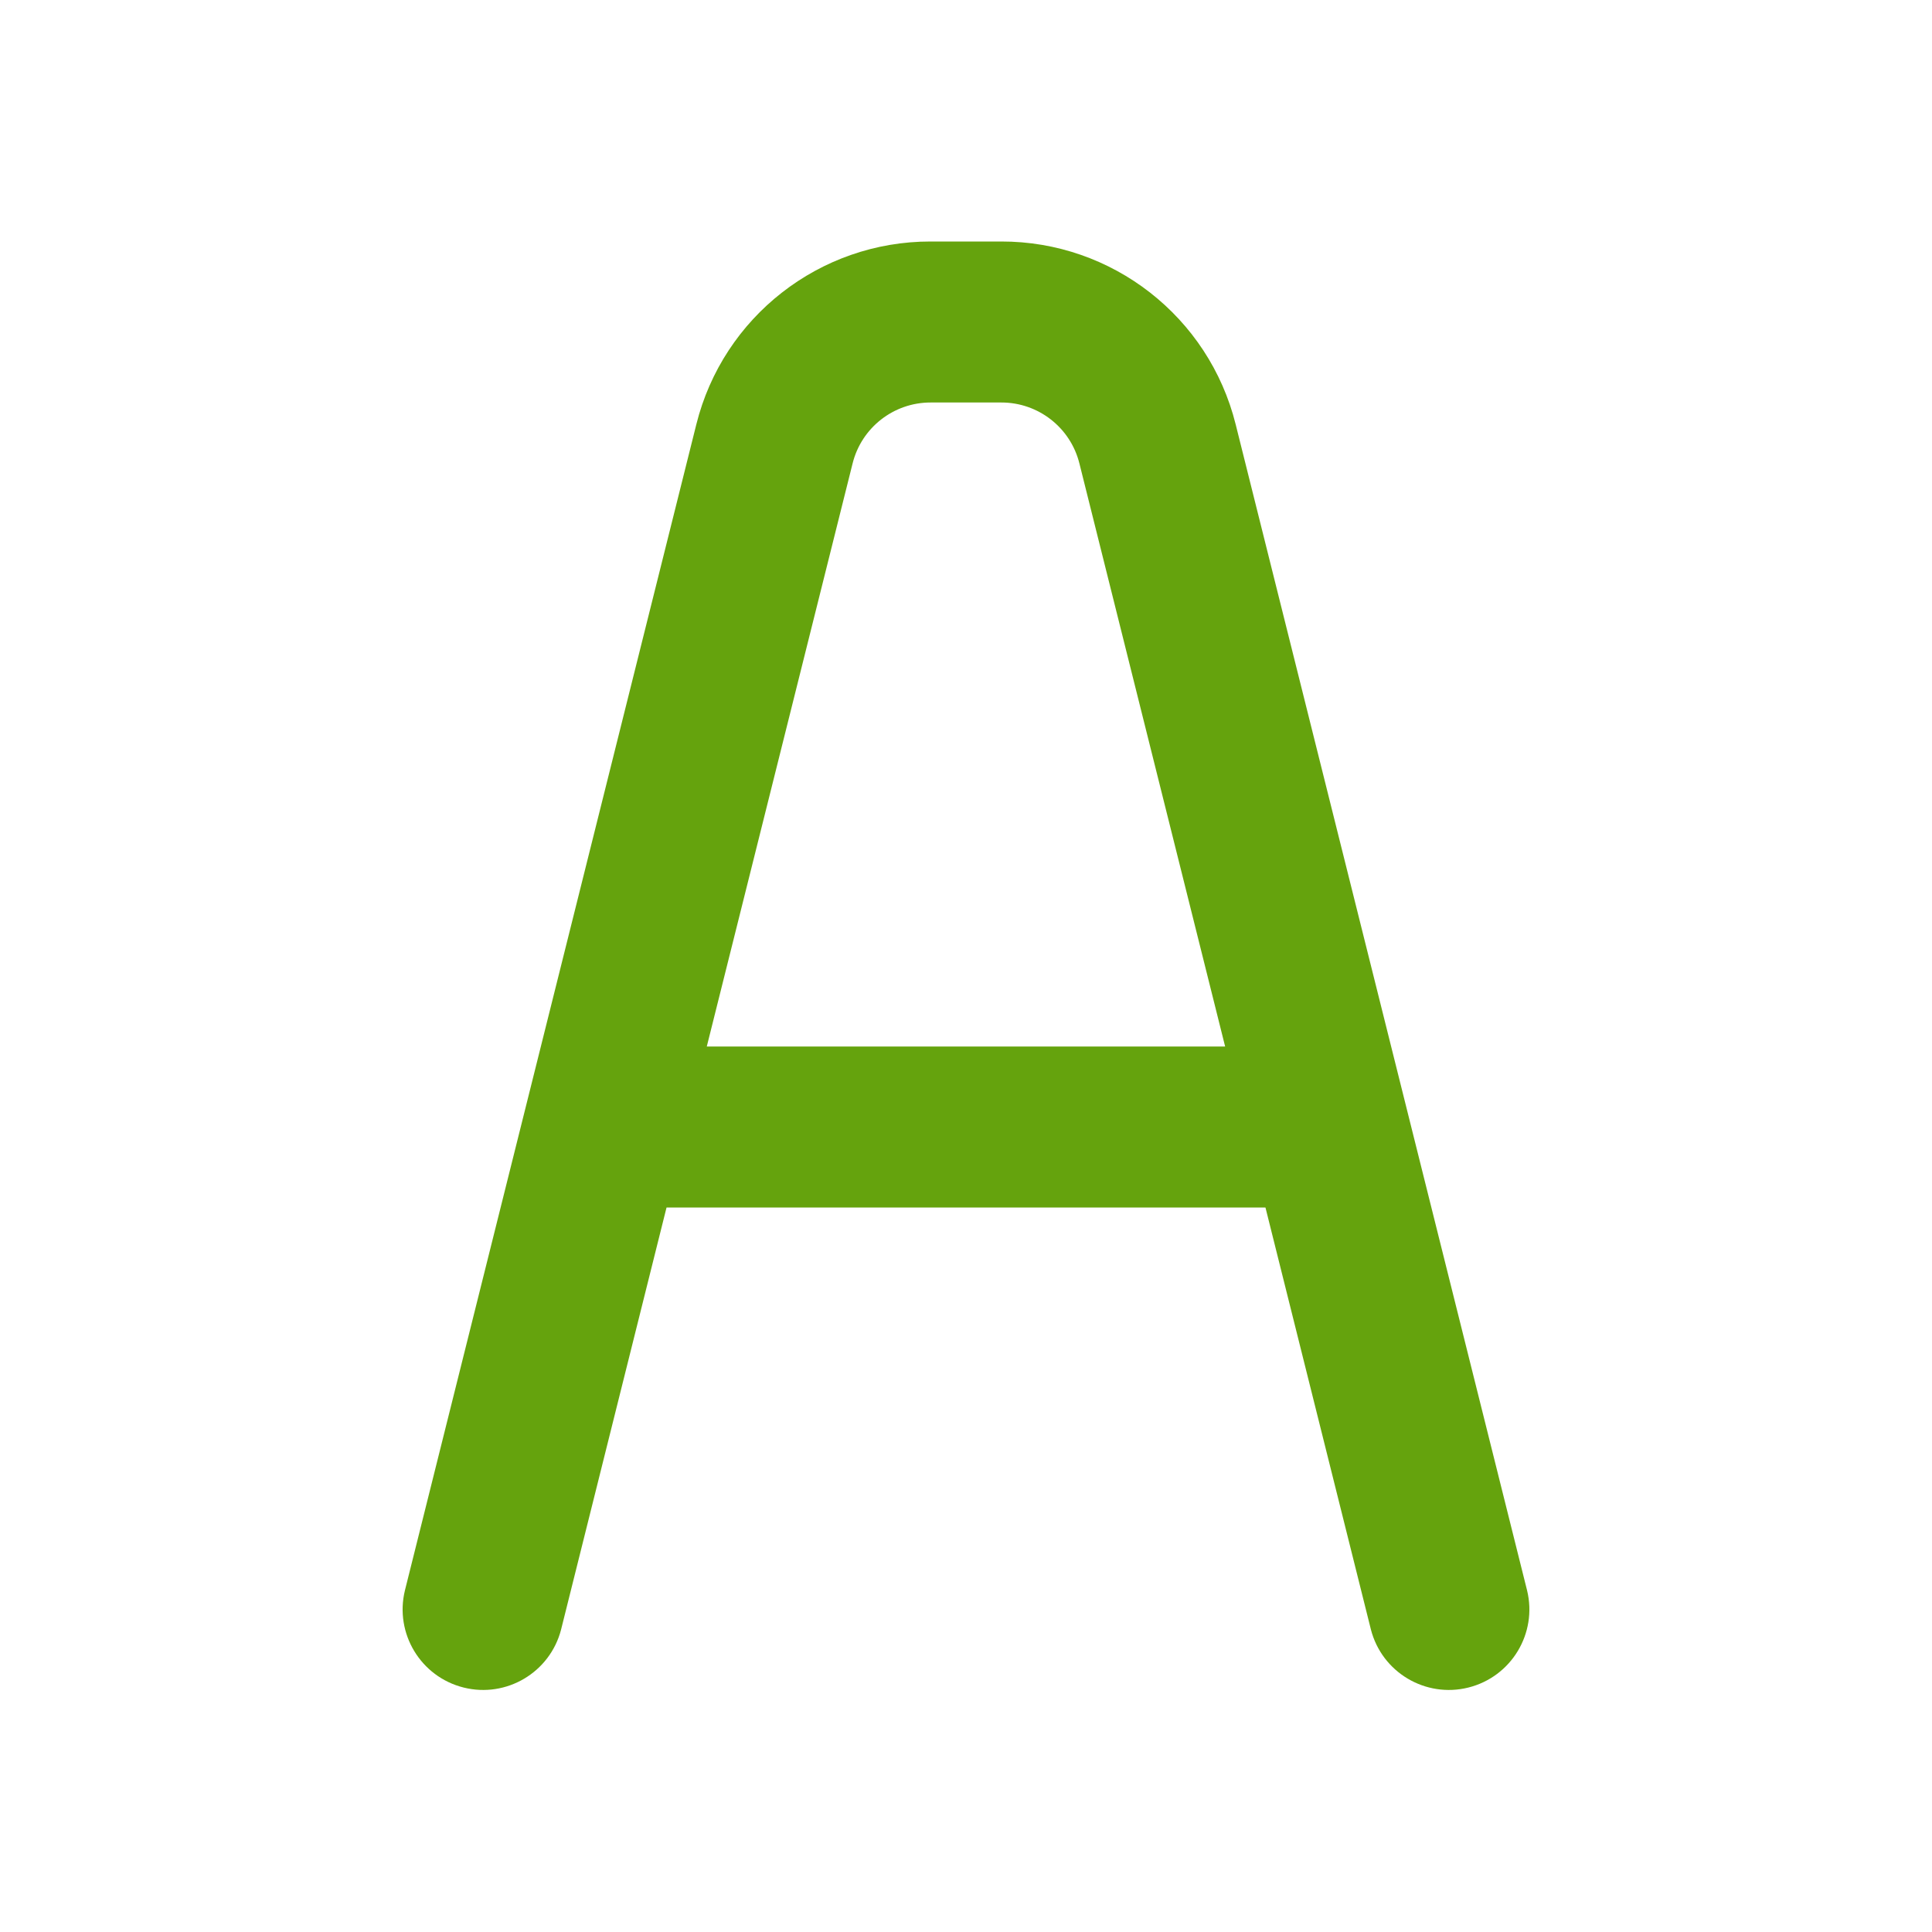
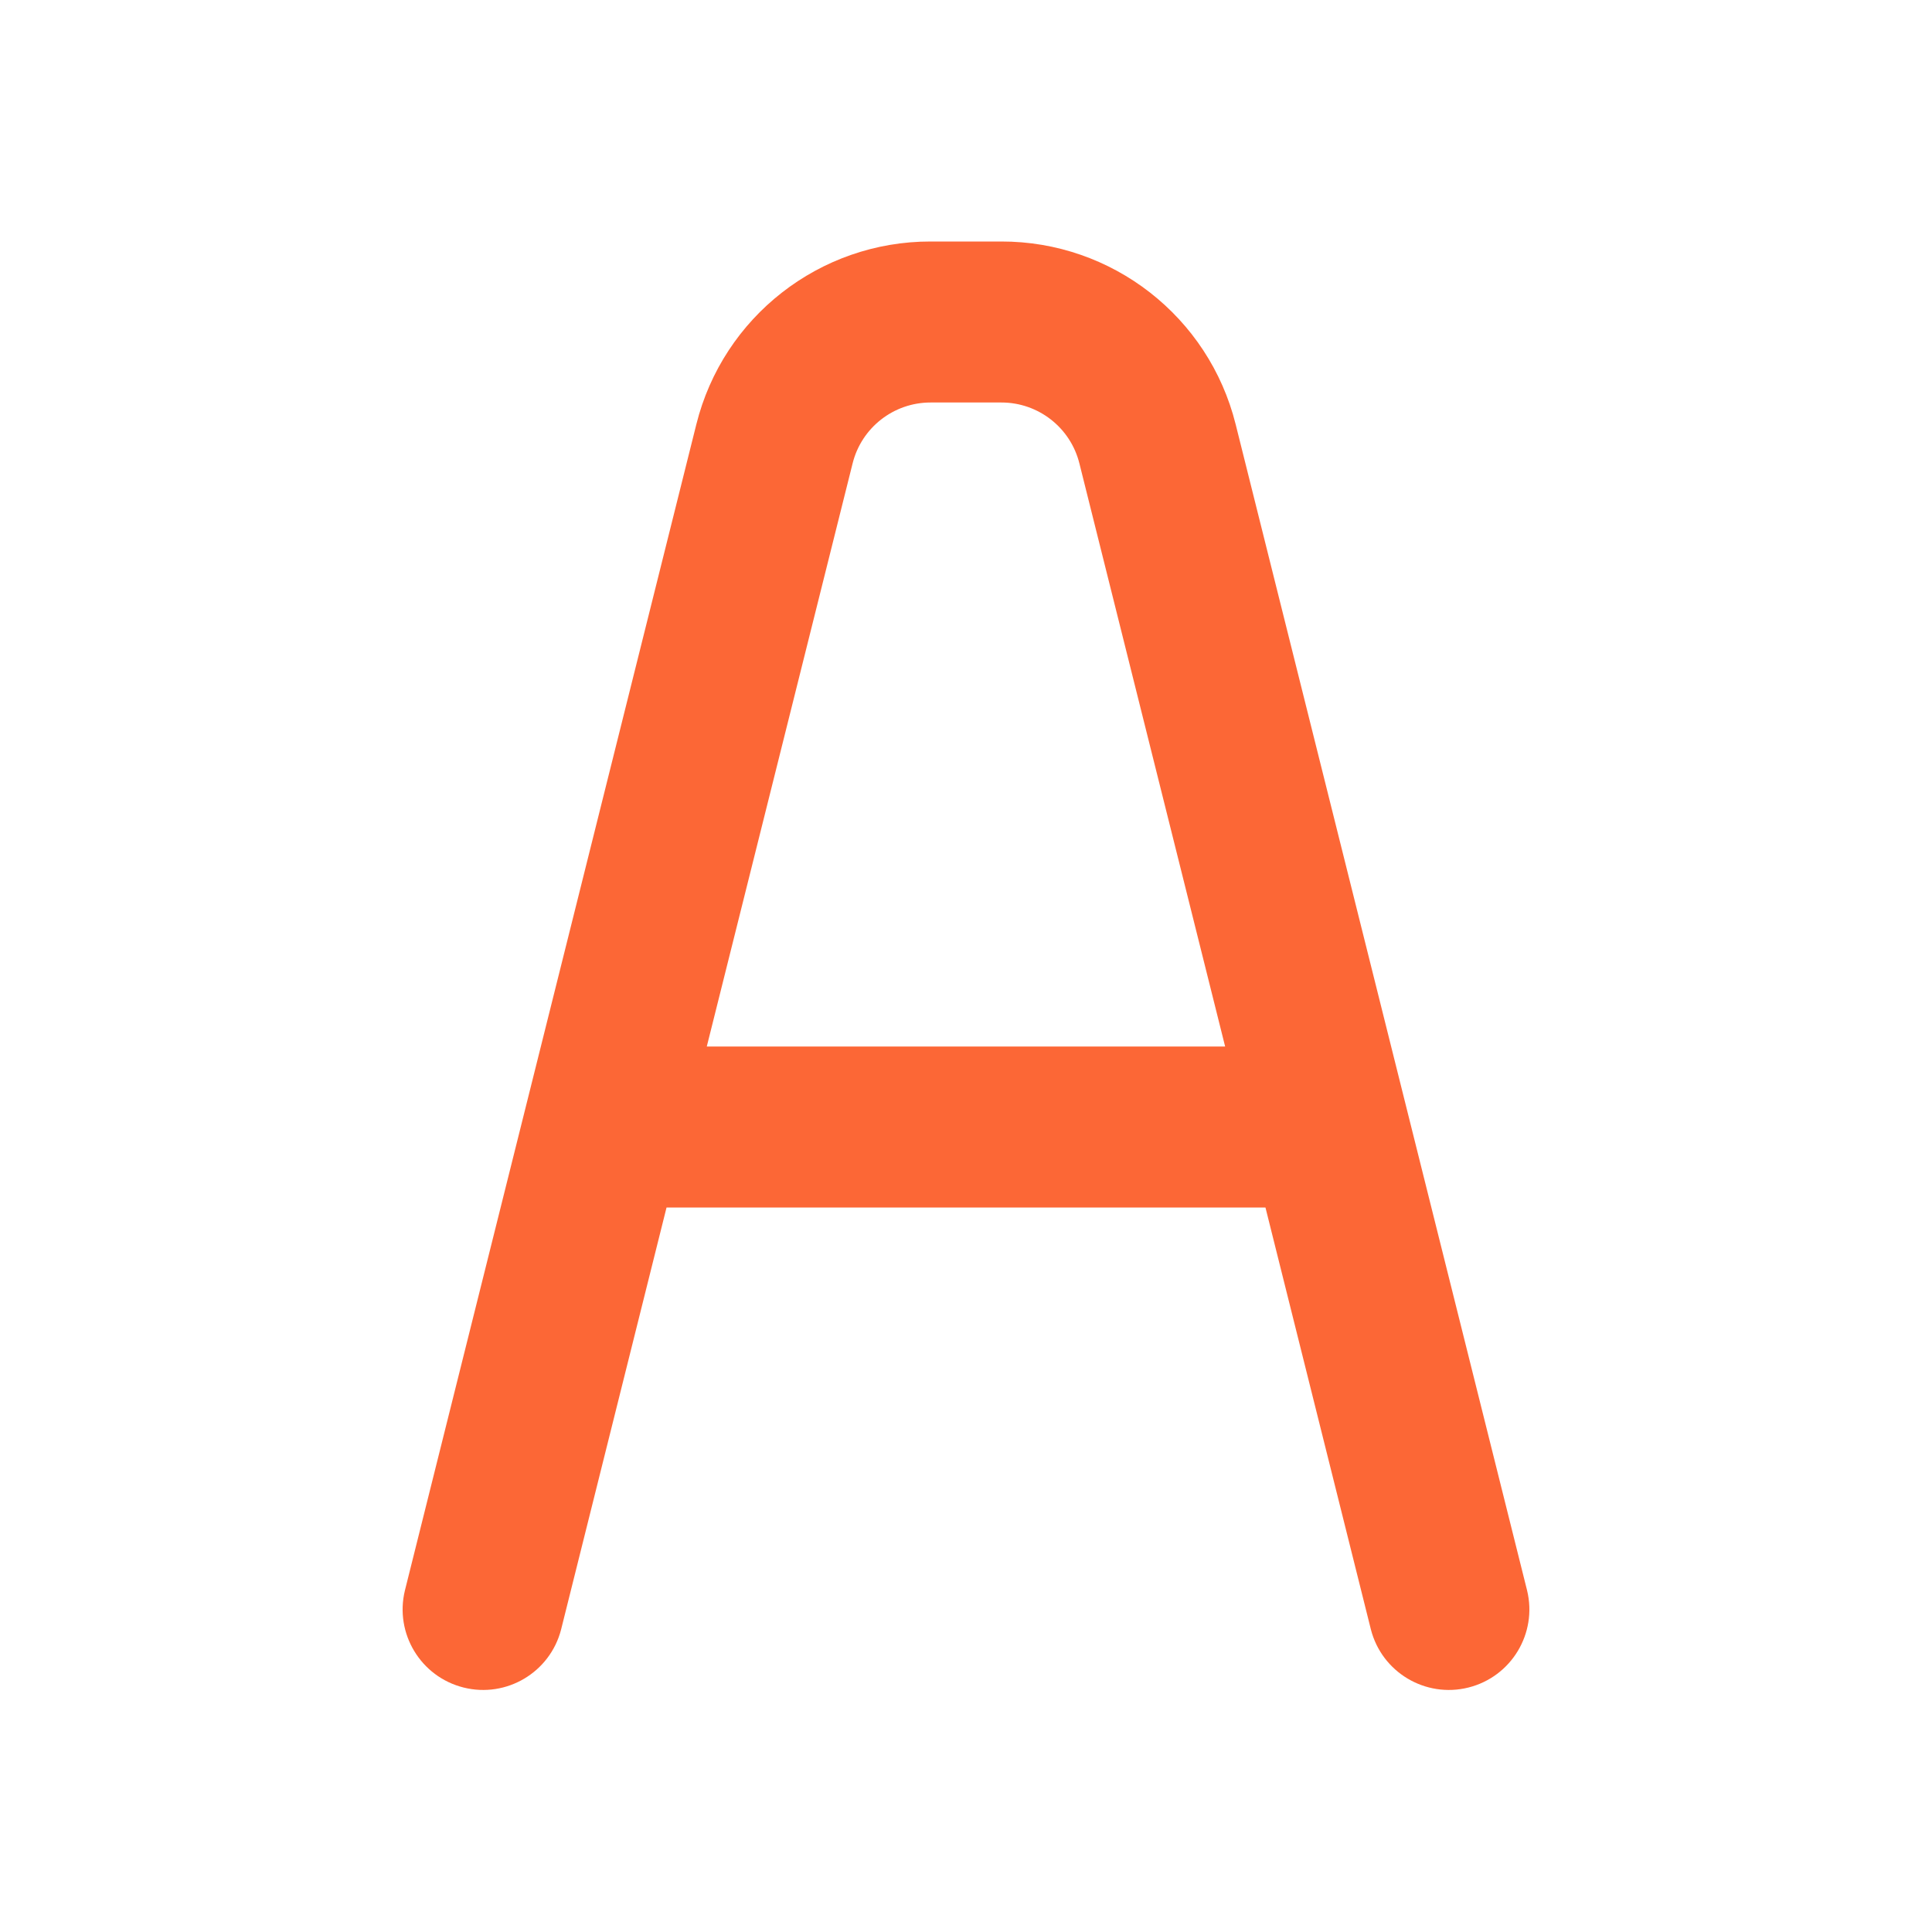
<svg xmlns="http://www.w3.org/2000/svg" width="32" height="32" viewBox="0 0 24 24">
-   <path fill="rgb(101 163 13)" d="M18.97 19.757L15.35 5.272A2.996 2.996 0 0 0 12.437 3h-.877a2.996 2.996 0 0 0-2.91 2.272L5.03 19.757a1 1 0 0 0 1.94.486L8.28 15h7.44l1.31 5.243a1 1 0 0 0 1.94-.486ZM8.78 13l1.811-7.242a.998.998 0 0 1 .97-.758h.878a.998.998 0 0 1 .97.758L15.219 13Z" />
+   <path fill="#FC6736" d="M18.97 19.757L15.35 5.272A2.996 2.996 0 0 0 12.437 3h-.877a2.996 2.996 0 0 0-2.91 2.272L5.03 19.757a1 1 0 0 0 1.94.486L8.28 15h7.44l1.31 5.243a1 1 0 0 0 1.94-.486ZM8.78 13l1.811-7.242a.998.998 0 0 1 .97-.758h.878a.998.998 0 0 1 .97.758L15.219 13Z" />
</svg>
